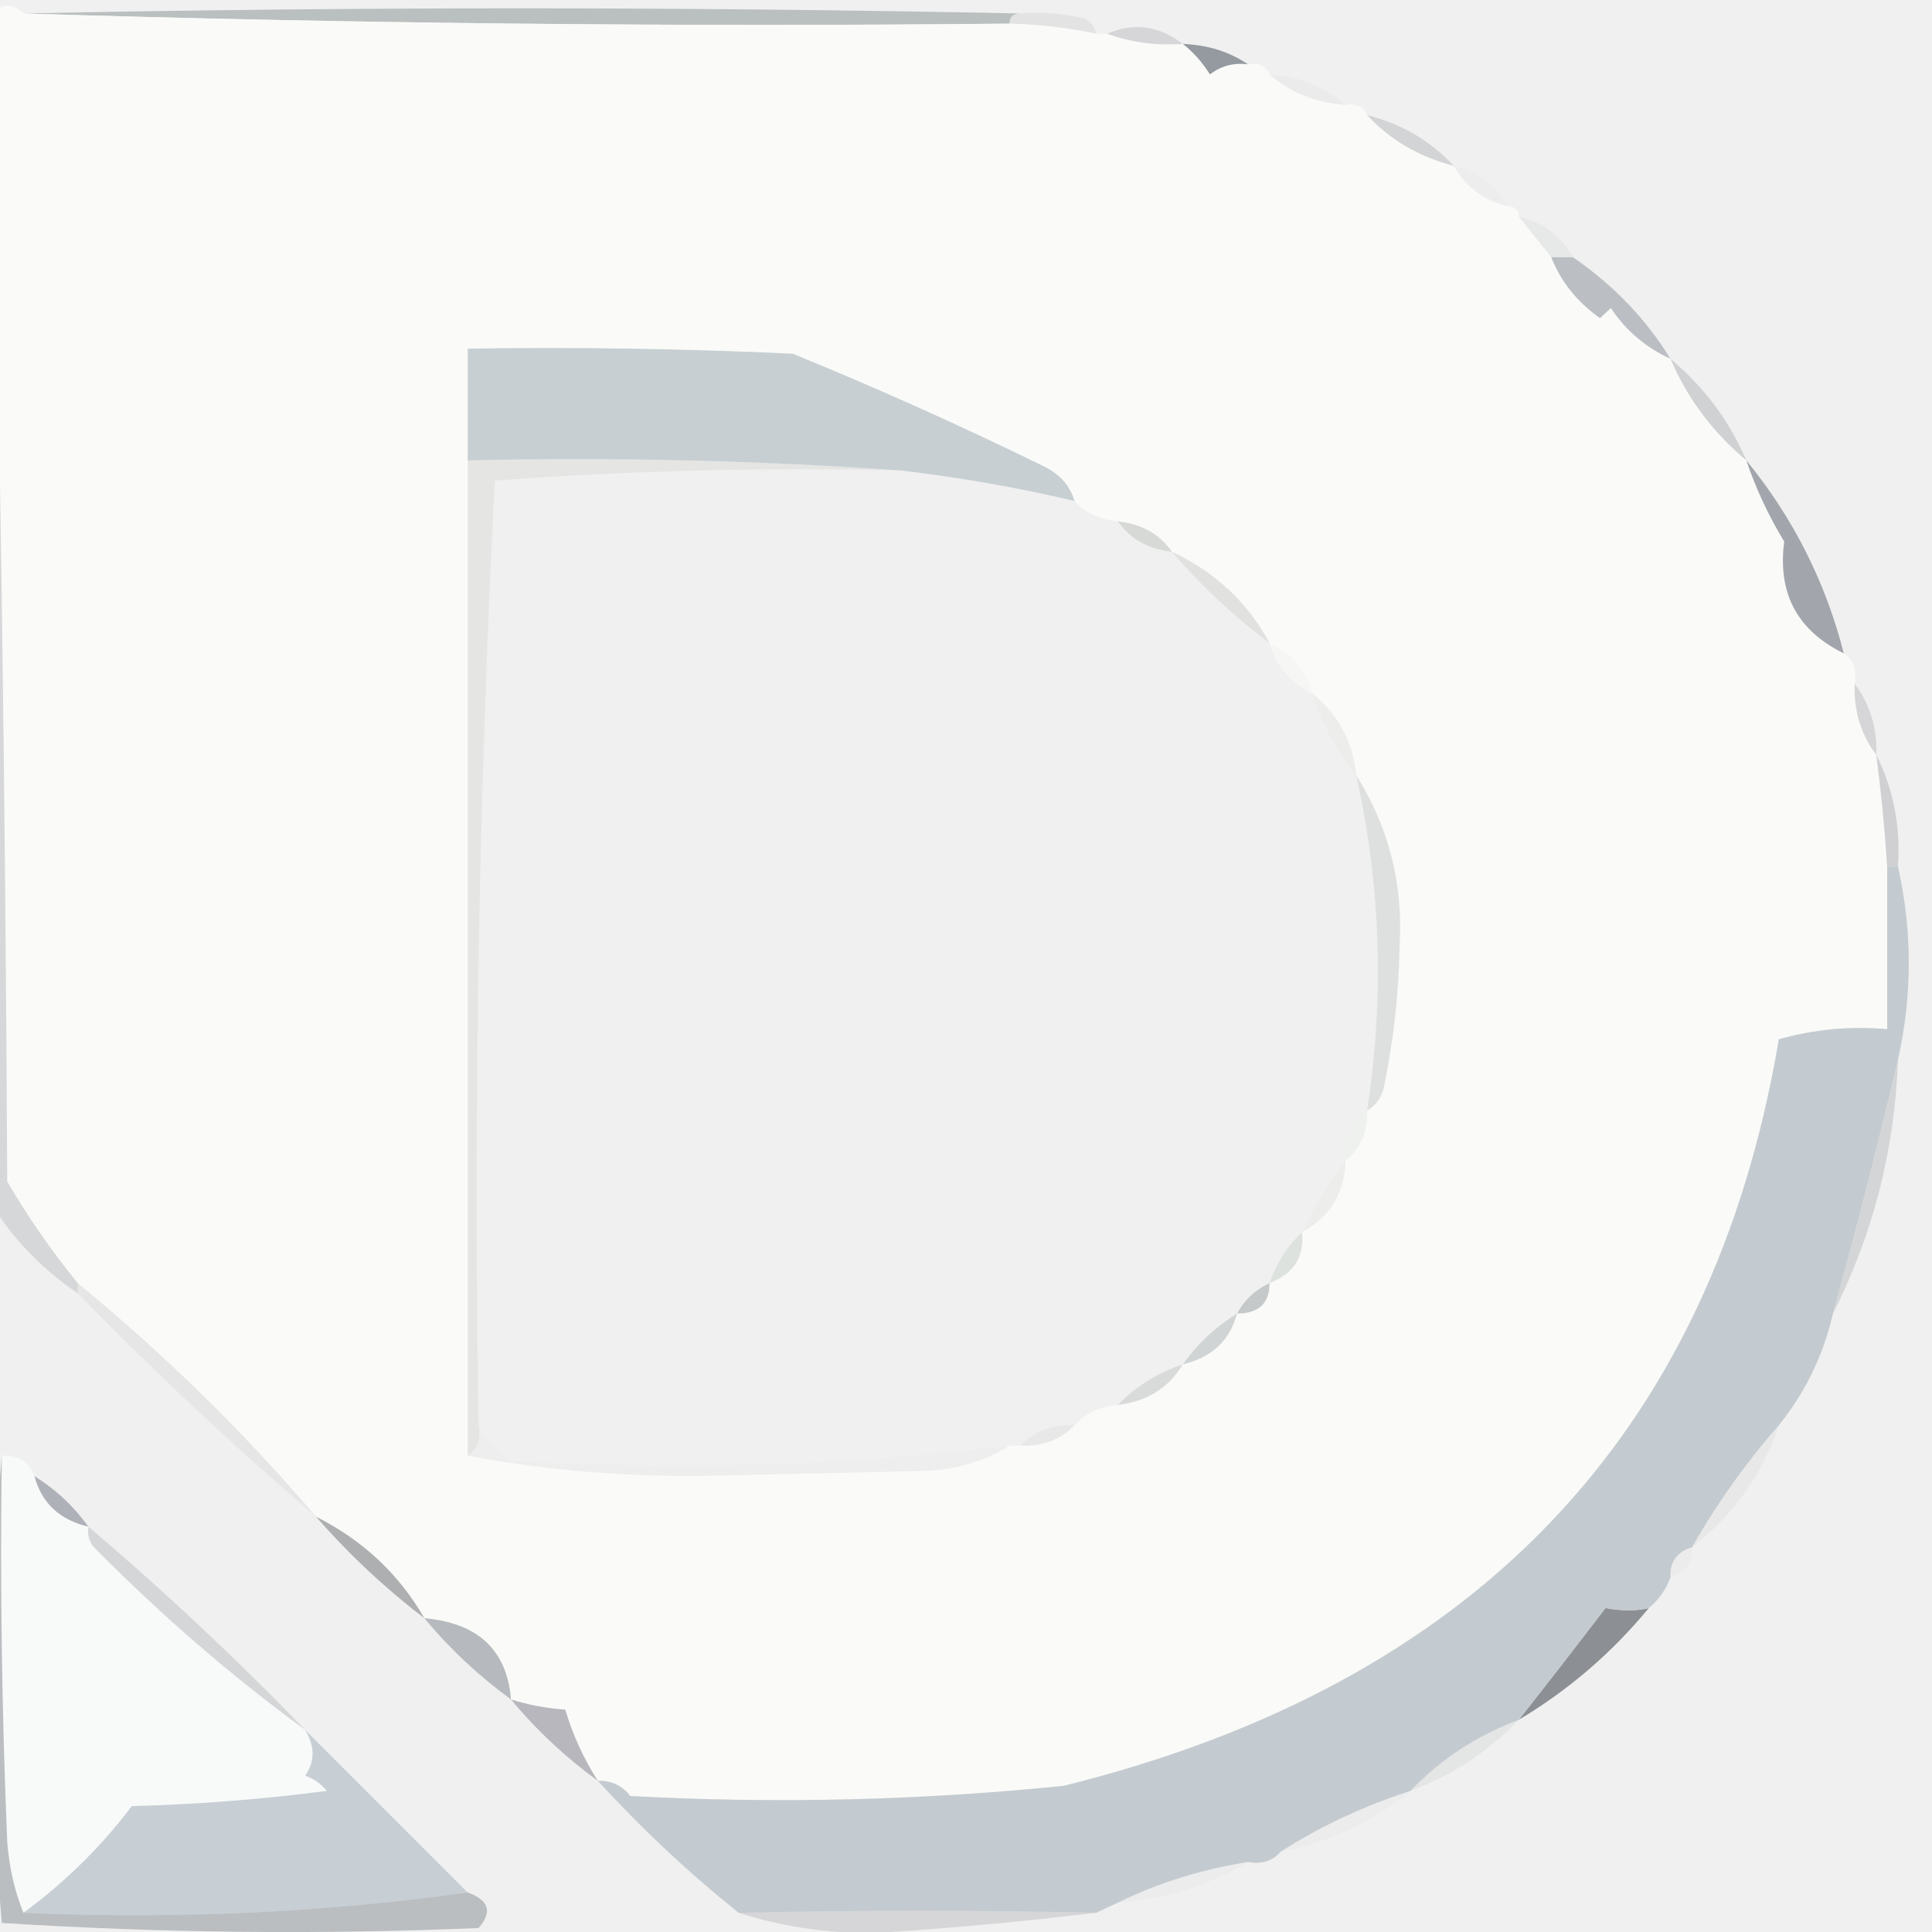
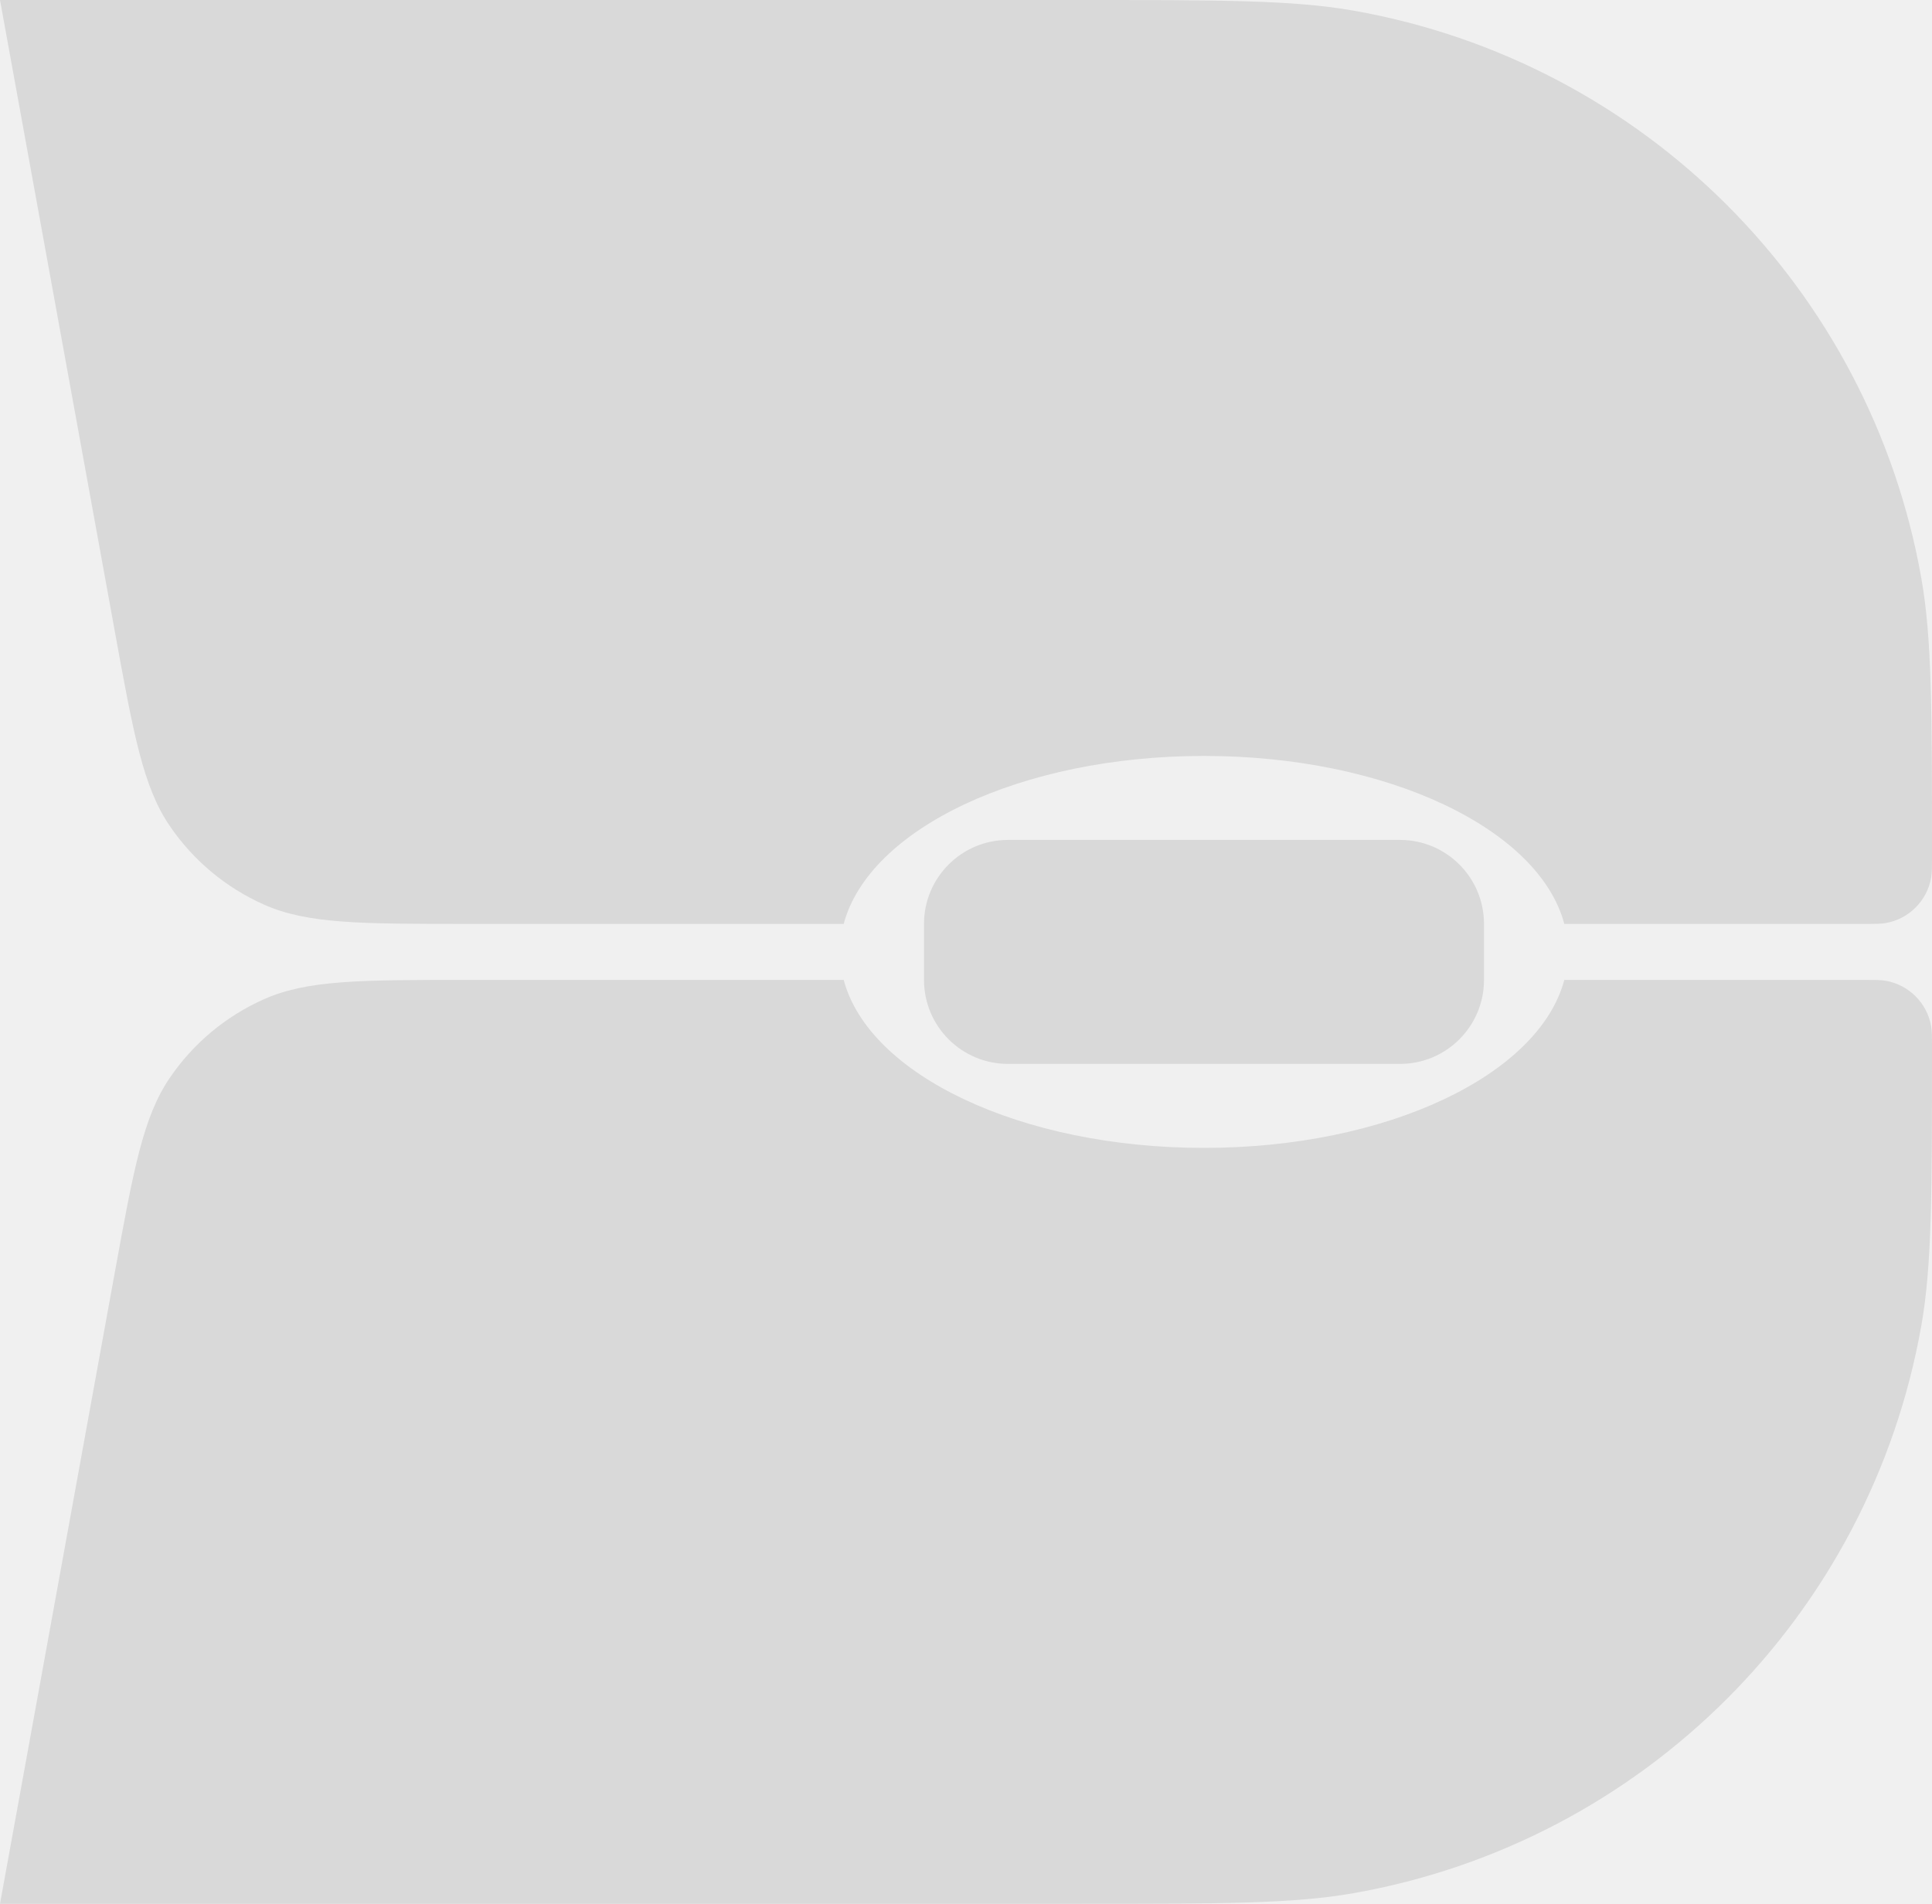
- <svg xmlns="http://www.w3.org/2000/svg" width="35" height="35" viewBox="0 0 35 35" fill="none">
-   <g clip-path="url(#clip0_14_111)">
-     <path opacity="0.741" fill-rule="evenodd" clip-rule="evenodd" d="M18.484 0.244C18.353 0.244 18.288 0.305 18.288 0.428C12.3 0.489 6.346 0.428 0.425 0.244C6.413 0.12 12.433 0.12 18.484 0.244Z" fill="#A7AEB0" />
-     <path opacity="0.075" fill-rule="evenodd" clip-rule="evenodd" d="M18.288 0.428C18.288 0.305 18.353 0.244 18.484 0.244C18.882 0.214 19.275 0.245 19.662 0.336C19.771 0.406 19.836 0.498 19.858 0.612C19.343 0.503 18.819 0.442 18.288 0.428Z" fill="#434854" />
-     <path opacity="0.196" fill-rule="evenodd" clip-rule="evenodd" d="M20.055 0.612C20.536 0.401 20.994 0.463 21.428 0.796C20.948 0.833 20.49 0.772 20.055 0.612Z" fill="#696D78" />
-     <path fill-rule="evenodd" clip-rule="evenodd" d="M0.425 0.244C6.346 0.428 12.3 0.489 18.288 0.428C18.819 0.442 19.343 0.503 19.858 0.612C19.924 0.612 19.989 0.612 20.055 0.612C20.49 0.772 20.948 0.833 21.429 0.796C21.619 0.945 21.782 1.129 21.919 1.348C22.118 1.194 22.347 1.133 22.606 1.164C22.801 1.132 22.932 1.194 22.999 1.348C23.377 1.678 23.835 1.862 24.373 1.9C24.568 1.868 24.698 1.93 24.766 2.084C25.183 2.535 25.707 2.842 26.336 3.004C26.54 3.378 26.867 3.623 27.317 3.74C27.448 3.74 27.514 3.801 27.514 3.924C27.71 4.169 27.906 4.415 28.102 4.66C28.274 5.099 28.568 5.467 28.986 5.764C29.051 5.703 29.117 5.641 29.182 5.58C29.453 5.988 29.813 6.294 30.262 6.5C30.568 7.216 31.026 7.829 31.636 8.34C31.809 8.848 32.037 9.339 32.323 9.812C32.2 10.749 32.56 11.423 33.403 11.836C33.58 11.966 33.645 12.15 33.599 12.388C33.581 12.876 33.712 13.305 33.991 13.676C34.078 14.348 34.144 15.023 34.188 15.7C34.188 16.681 34.188 17.663 34.188 18.644C33.521 18.585 32.866 18.646 32.225 18.828C31.015 26.001 26.697 30.509 19.269 32.352C16.658 32.617 14.04 32.679 11.418 32.536C11.272 32.345 11.075 32.253 10.829 32.26C10.573 31.86 10.377 31.431 10.24 30.972C9.903 30.948 9.576 30.887 9.258 30.788C9.183 29.891 8.659 29.401 7.688 29.316C7.23 28.519 6.576 27.905 5.725 27.476C4.428 25.953 2.988 24.542 1.407 23.244C0.932 22.661 0.507 22.048 0.131 21.404C0.098 14.381 -0 7.389 -0.164 0.428C-0.045 0.064 0.151 0.002 0.425 0.244ZM16.325 8.524C17.384 8.649 18.431 8.834 19.466 9.076C19.665 9.292 19.926 9.415 20.251 9.444C20.478 9.766 20.805 9.95 21.232 9.996C21.756 10.609 22.345 11.161 22.999 11.652C23.121 12.067 23.383 12.373 23.784 12.572C23.946 13.121 24.208 13.612 24.569 14.044C25.015 16.051 25.08 18.075 24.766 20.116C24.485 20.352 24.354 20.658 24.373 21.036C24.062 21.434 23.801 21.863 23.588 22.324C23.315 22.581 23.119 22.888 22.999 23.244C22.737 23.367 22.541 23.551 22.41 23.796C22.017 24.041 21.69 24.348 21.429 24.716C20.967 24.871 20.574 25.116 20.251 25.452C19.926 25.481 19.665 25.604 19.466 25.82C19.063 25.802 18.735 25.925 18.484 26.188C18.419 26.188 18.353 26.188 18.288 26.188C15.293 26.557 12.284 26.649 9.258 26.464C9 26.283 8.804 26.068 8.67 25.82C8.576 20.104 8.674 14.4 8.964 8.708C11.402 8.526 13.856 8.465 16.325 8.524Z" fill="#FAFBF8" />
-     <path opacity="0.906" fill-rule="evenodd" clip-rule="evenodd" d="M21.429 0.796C21.877 0.813 22.27 0.936 22.606 1.164C22.347 1.133 22.118 1.194 21.919 1.348C21.782 1.129 21.619 0.945 21.429 0.796Z" fill="#8A9197" />
-     <path opacity="0.035" fill-rule="evenodd" clip-rule="evenodd" d="M22.999 1.348C23.537 1.386 23.995 1.57 24.373 1.9C23.835 1.862 23.377 1.678 22.999 1.348Z" fill="#535D5F" />
-     <path opacity="0.208" fill-rule="evenodd" clip-rule="evenodd" d="M24.765 2.084C25.394 2.246 25.918 2.553 26.336 3.004C25.707 2.842 25.183 2.535 24.765 2.084Z" fill="#64696D" />
-     <path opacity="0.016" fill-rule="evenodd" clip-rule="evenodd" d="M26.336 3.004C26.778 3.119 27.106 3.364 27.317 3.74C26.867 3.623 26.54 3.378 26.336 3.004Z" fill="#585C61" />
-     <path opacity="0.055" fill-rule="evenodd" clip-rule="evenodd" d="M27.514 3.924C27.955 4.031 28.282 4.276 28.495 4.66C28.364 4.66 28.233 4.66 28.102 4.66C27.906 4.415 27.71 4.169 27.514 3.924Z" fill="#4E5359" />
-     <path opacity="0.927" fill-rule="evenodd" clip-rule="evenodd" d="M28.103 4.66C28.233 4.66 28.364 4.66 28.495 4.66C29.228 5.163 29.817 5.776 30.262 6.5C29.813 6.294 29.453 5.988 29.182 5.58C29.117 5.641 29.051 5.703 28.986 5.764C28.568 5.467 28.274 5.099 28.103 4.66Z" fill="#B7BBC1" />
-     <path opacity="0.987" fill-rule="evenodd" clip-rule="evenodd" d="M19.466 9.076C18.431 8.833 17.384 8.649 16.325 8.524C13.742 8.341 11.125 8.279 8.473 8.34C8.473 7.665 8.473 6.991 8.473 6.316C10.437 6.285 12.4 6.316 14.362 6.408C15.891 7.032 17.396 7.707 18.877 8.432C19.184 8.572 19.38 8.786 19.466 9.076Z" fill="#C6CED2" />
-     <path opacity="0.188" fill-rule="evenodd" clip-rule="evenodd" d="M30.262 6.5C30.871 7.011 31.329 7.624 31.636 8.34C31.026 7.829 30.568 7.216 30.262 6.5Z" fill="#474B52" />
-     <path opacity="0.2" fill-rule="evenodd" clip-rule="evenodd" d="M20.251 9.444C20.678 9.49 21.005 9.674 21.232 9.996C20.805 9.95 20.478 9.766 20.251 9.444Z" fill="#4C4E52" />
-     <path opacity="0.169" fill-rule="evenodd" clip-rule="evenodd" d="M21.232 9.996C22.017 10.364 22.606 10.916 22.999 11.652C22.345 11.161 21.756 10.609 21.232 9.996Z" fill="#63646D" />
-     <path fill-rule="evenodd" clip-rule="evenodd" d="M31.636 8.34C32.483 9.377 33.072 10.543 33.402 11.836C32.559 11.423 32.2 10.749 32.323 9.812C32.037 9.339 31.808 8.848 31.636 8.34Z" fill="#A2A6AC" />
-     <path opacity="0.024" fill-rule="evenodd" clip-rule="evenodd" d="M22.999 11.652C23.398 11.843 23.659 12.15 23.784 12.572C23.383 12.373 23.121 12.067 22.999 11.652Z" fill="#636367" />
-     <path opacity="0.071" fill-rule="evenodd" clip-rule="evenodd" d="M23.784 12.572C24.25 12.954 24.512 13.445 24.569 14.044C24.208 13.612 23.946 13.121 23.784 12.572Z" fill="#474557" />
-     <path opacity="0.153" fill-rule="evenodd" clip-rule="evenodd" d="M33.599 12.388C33.878 12.759 34.009 13.188 33.991 13.676C33.712 13.305 33.581 12.876 33.599 12.388Z" fill="#484854" />
-     <path opacity="0.176" fill-rule="evenodd" clip-rule="evenodd" d="M33.991 13.676C34.302 14.297 34.433 14.972 34.384 15.7C34.319 15.7 34.253 15.7 34.188 15.7C34.144 15.023 34.078 14.348 33.991 13.676Z" fill="#373B4B" />
-     <path opacity="0.102" fill-rule="evenodd" clip-rule="evenodd" d="M8.473 8.34C11.125 8.279 13.742 8.341 16.325 8.524C13.856 8.465 11.402 8.526 8.964 8.708C8.674 14.4 8.576 20.104 8.67 25.82C8.716 26.058 8.651 26.241 8.473 26.372C8.473 20.361 8.473 14.351 8.473 8.34Z" fill="#282E34" />
-     <path opacity="0.184" fill-rule="evenodd" clip-rule="evenodd" d="M24.569 14.044C25.165 14.991 25.427 16.033 25.354 17.172C25.338 18.039 25.239 18.898 25.06 19.748C25.005 19.917 24.907 20.039 24.766 20.116C25.08 18.075 25.015 16.051 24.569 14.044Z" fill="#636870" />
-     <path opacity="0.059" fill-rule="evenodd" clip-rule="evenodd" d="M24.765 20.116C24.785 20.494 24.654 20.8 24.373 21.036C24.354 20.658 24.485 20.352 24.765 20.116Z" fill="#464E57" />
-     <path opacity="0.188" fill-rule="evenodd" clip-rule="evenodd" d="M34.384 19.196C34.326 20.825 33.933 22.358 33.206 23.796C33.635 22.249 34.028 20.716 34.384 19.196Z" fill="#555E65" />
-     <path opacity="0.071" fill-rule="evenodd" clip-rule="evenodd" d="M24.373 21.036C24.362 21.609 24.101 22.038 23.588 22.324C23.801 21.863 24.062 21.434 24.373 21.036Z" fill="#424D5B" />
-     <path opacity="0.176" fill-rule="evenodd" clip-rule="evenodd" d="M-0.164 0.428C-0 7.389 0.098 14.381 0.131 21.404C0.507 22.048 0.932 22.661 1.407 23.244C1.407 23.305 1.407 23.367 1.407 23.428C0.818 23.029 0.327 22.539 -0.065 21.956C-0.164 14.78 -0.196 7.604 -0.164 0.428Z" fill="#5A6169" />
-     <path opacity="0.141" fill-rule="evenodd" clip-rule="evenodd" d="M23.588 22.324C23.632 22.772 23.436 23.078 22.999 23.244C23.119 22.888 23.315 22.581 23.588 22.324Z" fill="#35454A" />
-     <path opacity="0.361" fill-rule="evenodd" clip-rule="evenodd" d="M22.999 23.244C22.999 23.612 22.803 23.796 22.41 23.796C22.541 23.551 22.737 23.367 22.999 23.244Z" fill="#677377" />
-     <path opacity="0.255" fill-rule="evenodd" clip-rule="evenodd" d="M22.41 23.796C22.279 24.287 21.952 24.593 21.429 24.716C21.69 24.348 22.017 24.041 22.41 23.796Z" fill="#59646C" />
-     <path opacity="0.065" fill-rule="evenodd" clip-rule="evenodd" d="M1.407 23.244C2.988 24.542 4.428 25.953 5.725 27.476C4.22 26.188 2.781 24.839 1.407 23.428C1.407 23.367 1.407 23.305 1.407 23.244Z" fill="#52545D" />
-     <path opacity="0.2" fill-rule="evenodd" clip-rule="evenodd" d="M21.429 24.716C21.173 25.143 20.78 25.389 20.251 25.452C20.574 25.116 20.967 24.871 21.429 24.716Z" fill="#535764" />
-     <path opacity="0.114" fill-rule="evenodd" clip-rule="evenodd" d="M19.466 25.82C19.214 26.083 18.887 26.206 18.484 26.188C18.735 25.925 19.063 25.802 19.466 25.82Z" fill="#4E5B5E" />
-     <path opacity="0.078" fill-rule="evenodd" clip-rule="evenodd" d="M8.67 25.82C8.804 26.068 9 26.283 9.258 26.464C12.284 26.649 15.293 26.557 18.288 26.188C17.834 26.477 17.311 26.63 16.718 26.648C15.344 26.679 13.969 26.709 12.595 26.74C11.149 26.739 9.775 26.617 8.473 26.372C8.651 26.242 8.716 26.058 8.67 25.82Z" fill="#4C5759" />
-     <path opacity="0.463" fill-rule="evenodd" clip-rule="evenodd" d="M0.621 26.74C1.014 26.985 1.341 27.292 1.603 27.66C1.079 27.537 0.752 27.231 0.621 26.74Z" fill="#616775" />
-     <path opacity="0.051" fill-rule="evenodd" clip-rule="evenodd" d="M32.225 25.82C31.931 26.707 31.407 27.443 30.654 28.028C31.102 27.241 31.626 26.505 32.225 25.82Z" fill="#4B5056" />
-     <path opacity="0.999" fill-rule="evenodd" clip-rule="evenodd" d="M0.033 26.372C0.332 26.359 0.529 26.481 0.622 26.74C0.752 27.231 1.08 27.537 1.603 27.66C1.577 27.796 1.61 27.919 1.701 28.028C2.897 29.242 4.173 30.346 5.529 31.34C5.708 31.632 5.708 31.908 5.529 32.168C5.687 32.225 5.818 32.317 5.921 32.444C4.749 32.597 3.571 32.689 2.388 32.72C1.832 33.456 1.177 34.1 0.425 34.652C0.265 34.26 0.167 33.831 0.131 33.364C0.033 31.034 -9.92846e-05 28.703 0.033 26.372Z" fill="#F8FAFA" />
-     <path opacity="0.463" fill-rule="evenodd" clip-rule="evenodd" d="M5.725 27.476C6.576 27.905 7.23 28.519 7.688 29.316C6.968 28.764 6.314 28.151 5.725 27.476Z" fill="#626368" />
-     <path opacity="0.196" fill-rule="evenodd" clip-rule="evenodd" d="M1.603 27.66C2.977 28.825 4.286 30.052 5.529 31.34C4.172 30.346 2.897 29.242 1.701 28.028C1.61 27.919 1.577 27.796 1.603 27.66Z" fill="#676C73" />
-     <path opacity="0.024" fill-rule="evenodd" clip-rule="evenodd" d="M30.654 28.028C30.669 28.309 30.538 28.493 30.262 28.58C30.247 28.299 30.378 28.115 30.654 28.028Z" fill="#474B4D" />
-     <path opacity="0.898" fill-rule="evenodd" clip-rule="evenodd" d="M29.869 29.132C29.203 29.941 28.418 30.616 27.514 31.156C28.036 30.493 28.56 29.818 29.084 29.132C29.383 29.186 29.645 29.186 29.869 29.132Z" fill="#81848A" />
-     <path opacity="0.933" fill-rule="evenodd" clip-rule="evenodd" d="M7.688 29.316C8.659 29.401 9.183 29.891 9.258 30.788C8.67 30.359 8.146 29.868 7.688 29.316Z" fill="#B2B6BA" />
-     <path opacity="0.989" fill-rule="evenodd" clip-rule="evenodd" d="M34.188 15.7C34.253 15.7 34.319 15.7 34.384 15.7C34.645 16.865 34.645 18.031 34.384 19.196C34.028 20.716 33.635 22.249 33.206 23.796C33.034 24.547 32.707 25.222 32.225 25.82C31.626 26.505 31.102 27.241 30.654 28.028C30.378 28.115 30.247 28.299 30.262 28.58C30.177 28.803 30.046 28.987 29.869 29.132C29.645 29.186 29.383 29.186 29.084 29.132C28.56 29.818 28.036 30.493 27.514 31.156C26.75 31.443 26.095 31.873 25.551 32.444C24.703 32.718 23.918 33.087 23.195 33.548C23.056 33.714 22.86 33.776 22.606 33.732C21.761 33.867 20.976 34.112 20.251 34.468C20.12 34.529 19.989 34.591 19.858 34.652C17.735 34.603 15.576 34.603 13.38 34.652C12.464 33.916 11.614 33.119 10.829 32.26C11.075 32.253 11.271 32.345 11.418 32.536C14.04 32.679 16.658 32.617 19.269 32.352C26.696 30.509 31.015 26.001 32.225 18.828C32.866 18.646 33.521 18.585 34.188 18.644C34.188 17.663 34.188 16.681 34.188 15.7Z" fill="#C4CBD0" />
-     <path opacity="0.859" fill-rule="evenodd" clip-rule="evenodd" d="M9.258 30.788C9.576 30.887 9.903 30.948 10.24 30.972C10.377 31.431 10.573 31.86 10.829 32.26C10.24 31.831 9.716 31.34 9.258 30.788Z" fill="#ADADB4" />
-     <path opacity="0.071" fill-rule="evenodd" clip-rule="evenodd" d="M27.514 31.156C26.969 31.727 26.315 32.157 25.551 32.444C26.095 31.873 26.75 31.443 27.514 31.156Z" fill="#48545A" />
-     <path opacity="0.02" fill-rule="evenodd" clip-rule="evenodd" d="M25.551 32.444C24.881 33.003 24.095 33.371 23.195 33.548C23.918 33.087 24.703 32.718 25.551 32.444Z" fill="#474A51" />
-     <path opacity="0.985" fill-rule="evenodd" clip-rule="evenodd" d="M5.529 31.34C6.505 32.316 7.486 33.298 8.473 34.284C5.864 34.649 3.181 34.771 0.425 34.652C1.177 34.1 1.832 33.456 2.388 32.72C3.571 32.689 4.749 32.597 5.921 32.444C5.818 32.317 5.687 32.225 5.529 32.168C5.708 31.908 5.708 31.632 5.529 31.34Z" fill="#C6CED4" />
-     <path opacity="0.024" fill-rule="evenodd" clip-rule="evenodd" d="M22.606 33.732C21.903 34.156 21.117 34.402 20.251 34.468C20.976 34.112 21.761 33.867 22.606 33.732Z" fill="#494F5D" />
-     <path opacity="0.333" fill-rule="evenodd" clip-rule="evenodd" d="M0.033 26.372C-0 28.703 0.033 31.034 0.131 33.364C0.167 33.831 0.265 34.26 0.425 34.652C3.181 34.771 5.864 34.649 8.473 34.284C8.859 34.423 8.925 34.638 8.67 34.928C5.788 35.05 2.909 35.019 0.033 34.836C-0.221 31.989 -0.221 29.168 0.033 26.372Z" fill="#515B63" />
-     <path opacity="0.204" fill-rule="evenodd" clip-rule="evenodd" d="M19.858 34.652C18.524 34.813 17.183 34.936 15.834 35.02C14.968 35.023 14.15 34.9 13.38 34.652C15.576 34.603 17.735 34.603 19.858 34.652Z" fill="#6F737A" />
-   </g>
-   <defs>
-     <clipPath id="clip0_14_111">
-       <rect width="34.837" height="35" fill="white" />
-     </clipPath>
-   </defs>
+ <svg xmlns="http://www.w3.org/2000/svg" width="69" height="68" viewBox="0 0 69 68" fill="none">
+   <path fill-rule="evenodd" clip-rule="evenodd" d="M38.444 0H0L4.089 22.49C4.769 26.228 5.109 28.098 6.061 29.498C6.901 30.733 8.069 31.708 9.434 32.313C10.983 33 12.883 33 16.683 33H30.132C31.033 29.608 36.451 27 43 27C49.549 27 54.967 29.608 55.868 33H66.556C66.969 33 67.175 33 67.347 32.97C68.175 32.824 68.824 32.175 68.97 31.347C69 31.175 69 30.968 69 30.556C69 25.394 69 22.813 68.62 20.659C66.795 10.309 58.691 2.205 48.341 0.38C46.187 0 43.606 0 38.444 0Z" fill="#D9D9D9" />
+   <path fill-rule="evenodd" clip-rule="evenodd" d="M30.132 35H16.683C12.883 35 10.983 35 9.434 35.687C8.069 36.292 6.901 37.267 6.061 38.502C5.109 39.903 4.769 41.772 4.089 45.51L0 68H38.444C43.606 68 46.187 68 48.341 67.62C58.691 65.795 66.795 57.691 68.62 47.341C69 45.187 69 42.606 69 37.444C69 37.032 69 36.825 68.97 36.653C68.824 35.825 68.175 35.176 67.347 35.03C67.175 35 66.969 35 66.556 35H55.868C54.967 38.392 49.549 41 43 41C36.451 41 31.033 38.392 30.132 35Z" fill="#D9D9D9" />
+   <rect x="33" y="30" width="20" height="8" rx="3" fill="#D9D9D9" />
</svg>
